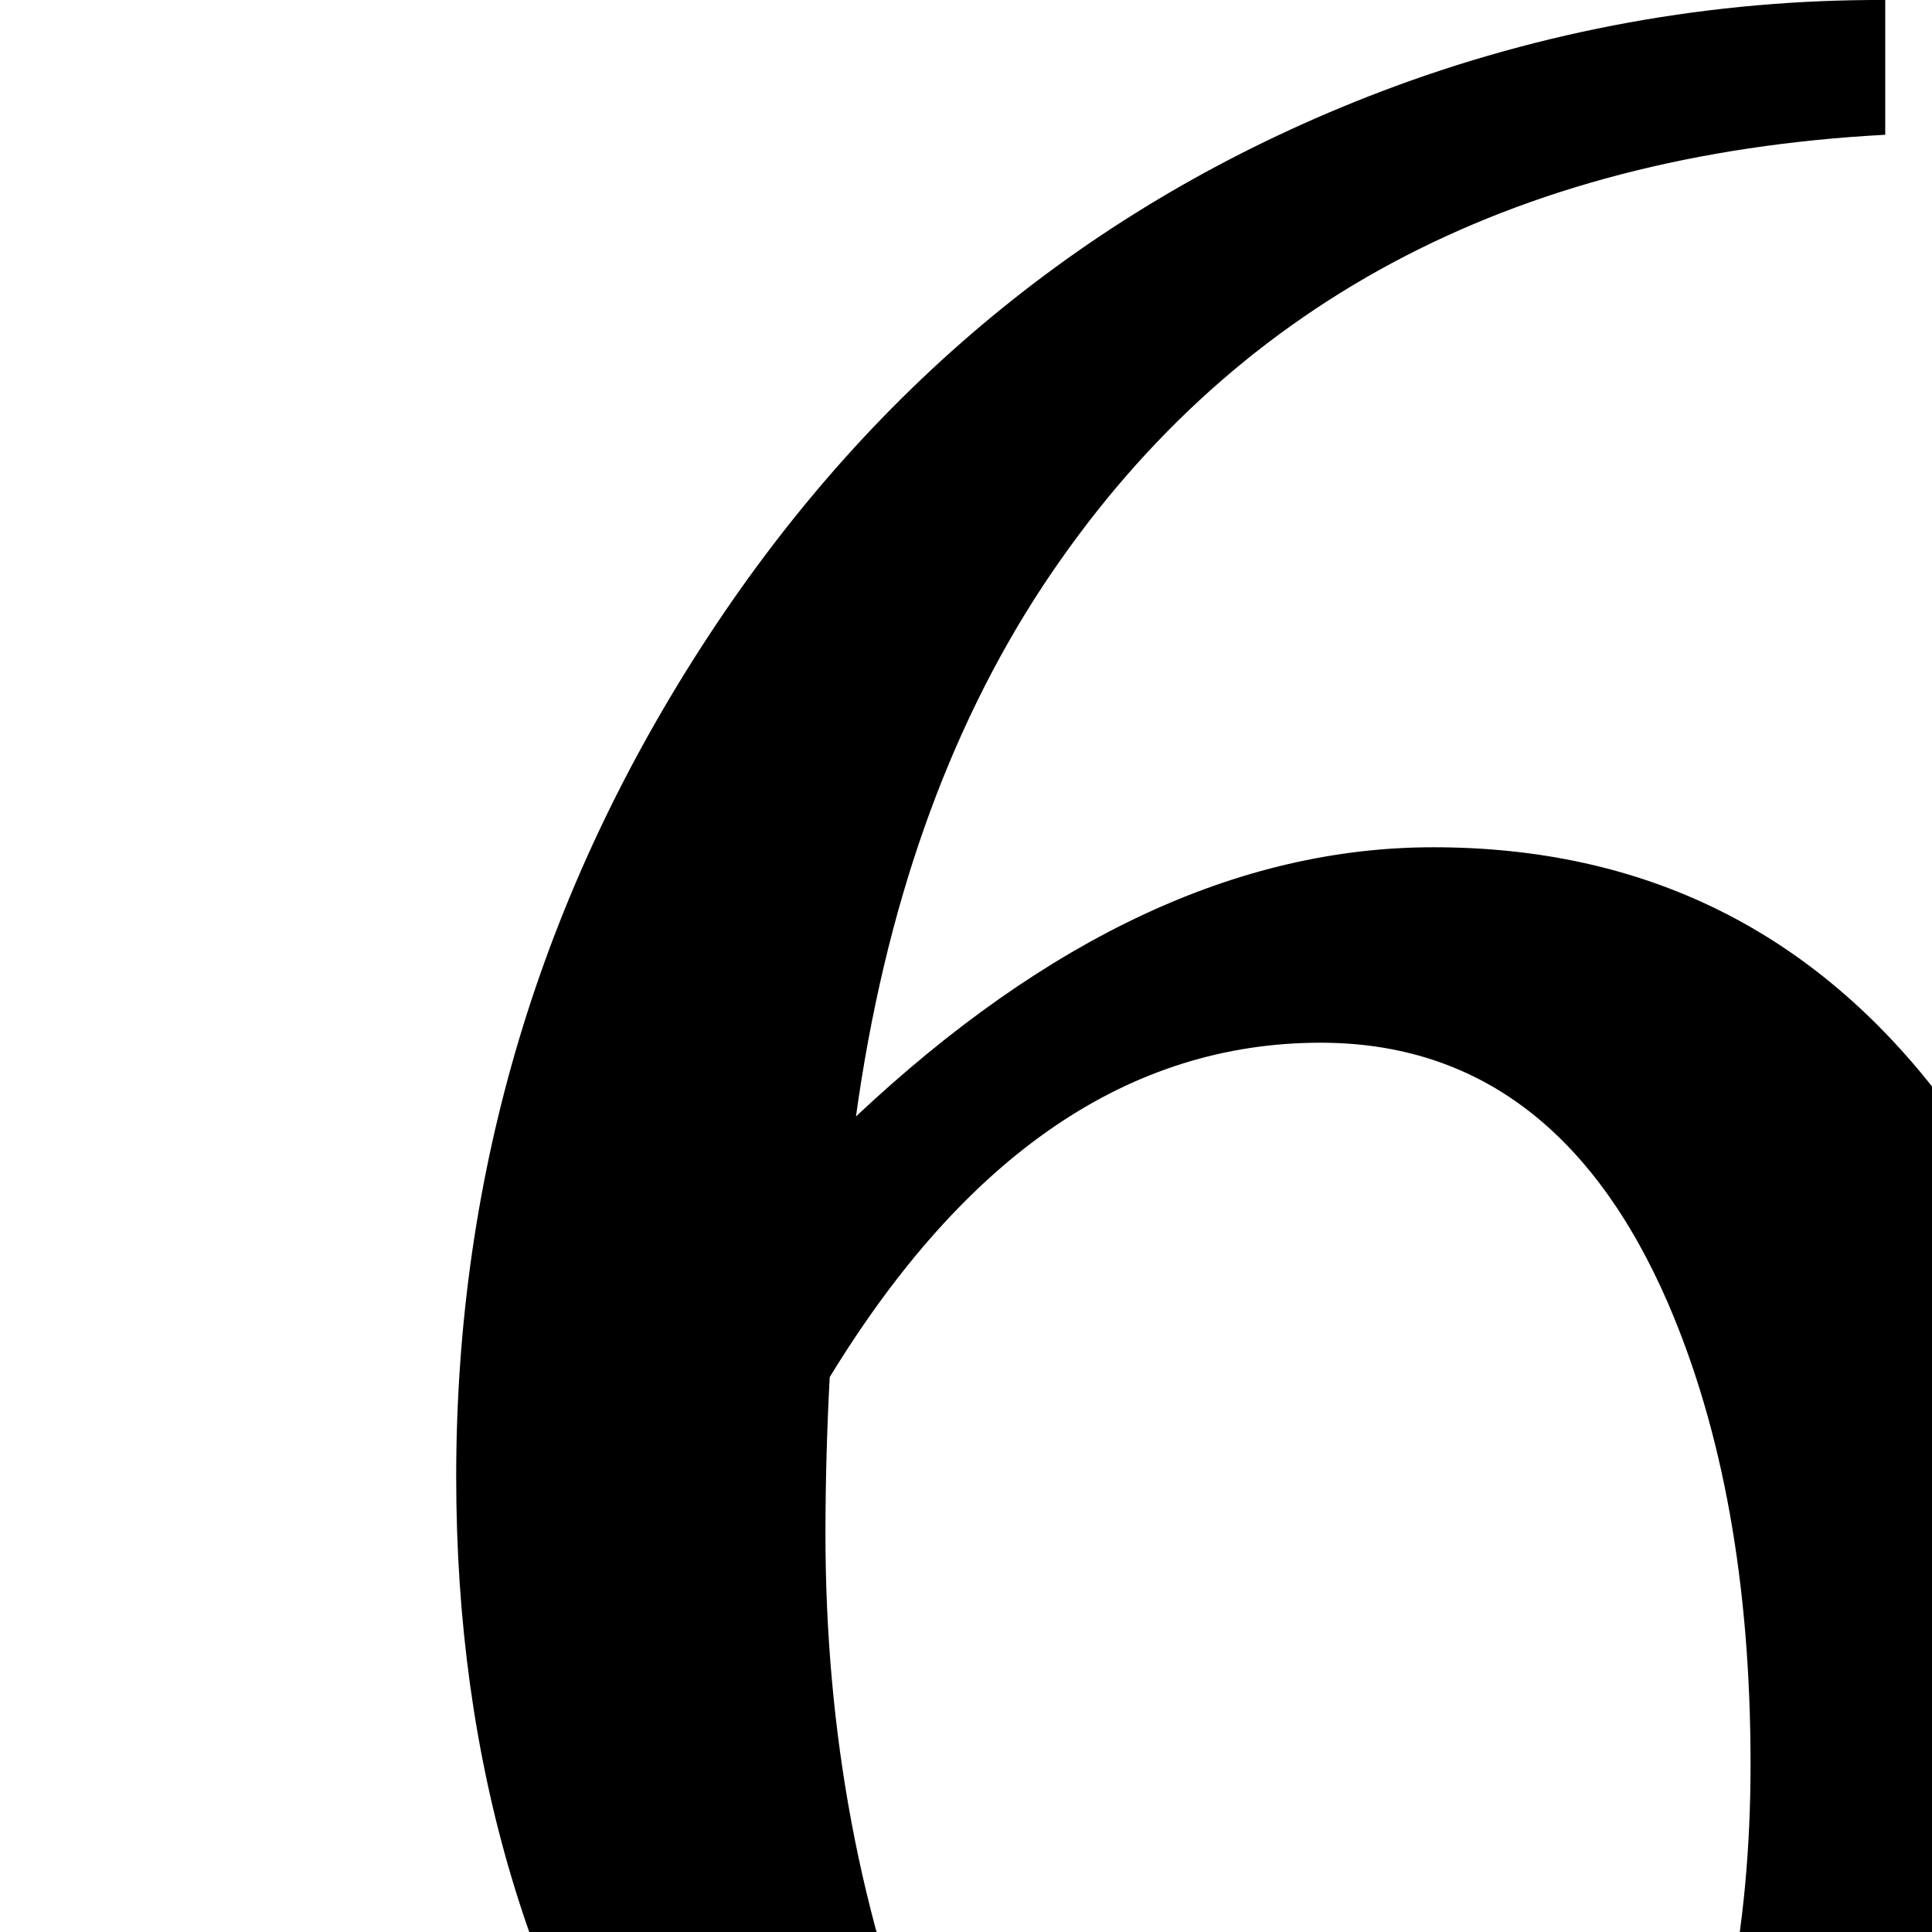
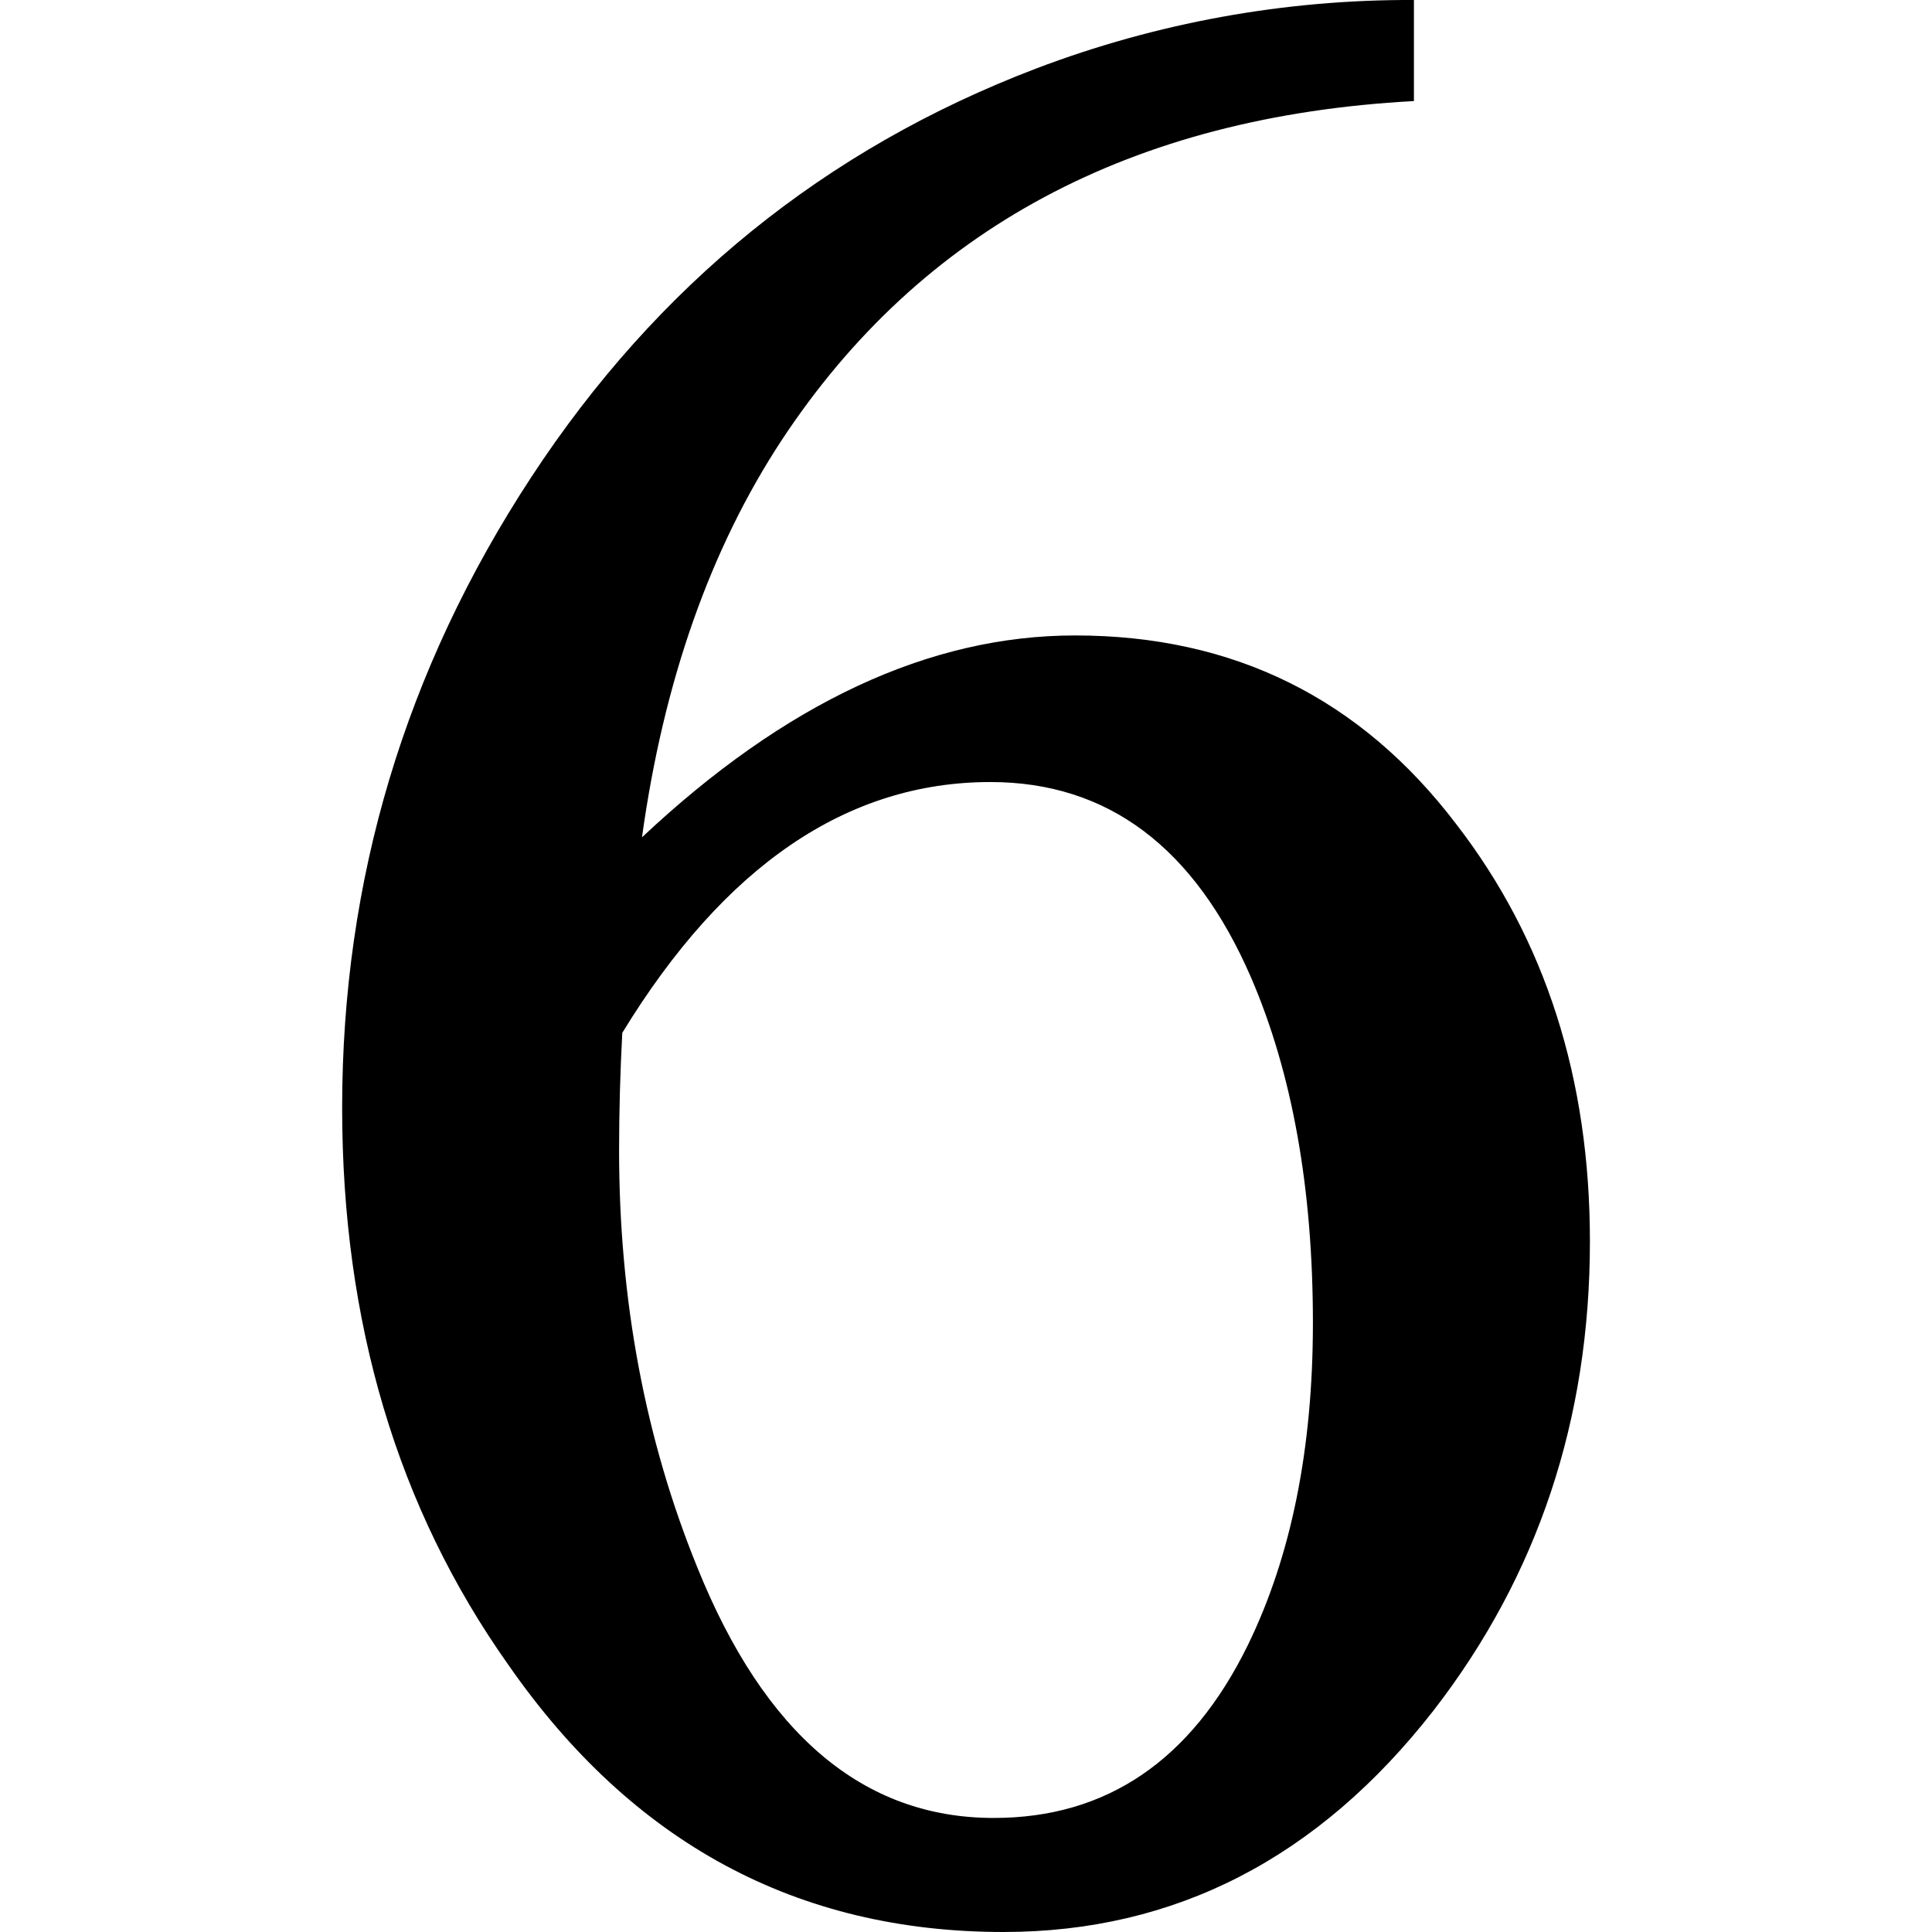
- <svg xmlns="http://www.w3.org/2000/svg" width="100%" height="100%" viewBox="0 0 24 24">
+ <svg xmlns="http://www.w3.org/2000/svg" width="100%" height="100%" viewBox="0 0 32 32">
  <path fill="currentColor" d="M10.632 13.87q3.56-3.346 7.175-3.345 3.938 0 6.315 3.128c1.473 1.908 2.212 4.208 2.212 6.908q0 4.424-2.59 7.77-2.86 3.668-7.123 3.669-5.128 0-8.201-4.425-2.753-3.887-2.753-9.228 0-5.664 3.13-10.44 3.128-4.775 8.362-6.771A17.4 17.4 0 0 1 23.419 0v1.674q-7.014.378-10.469 5.612c-1.183 1.8-1.958 3.993-2.317 6.584zm-.325 3.237a37 37 0 0 0-.053 1.943q0 3.722 1.294 6.907 1.673 4.154 4.911 4.154 2.804.001 4.208-2.86 1.079-2.21 1.079-5.342-.001-3.344-1.025-5.719-1.403-3.237-4.317-3.237-3.56.001-6.097 4.154" />
</svg>
